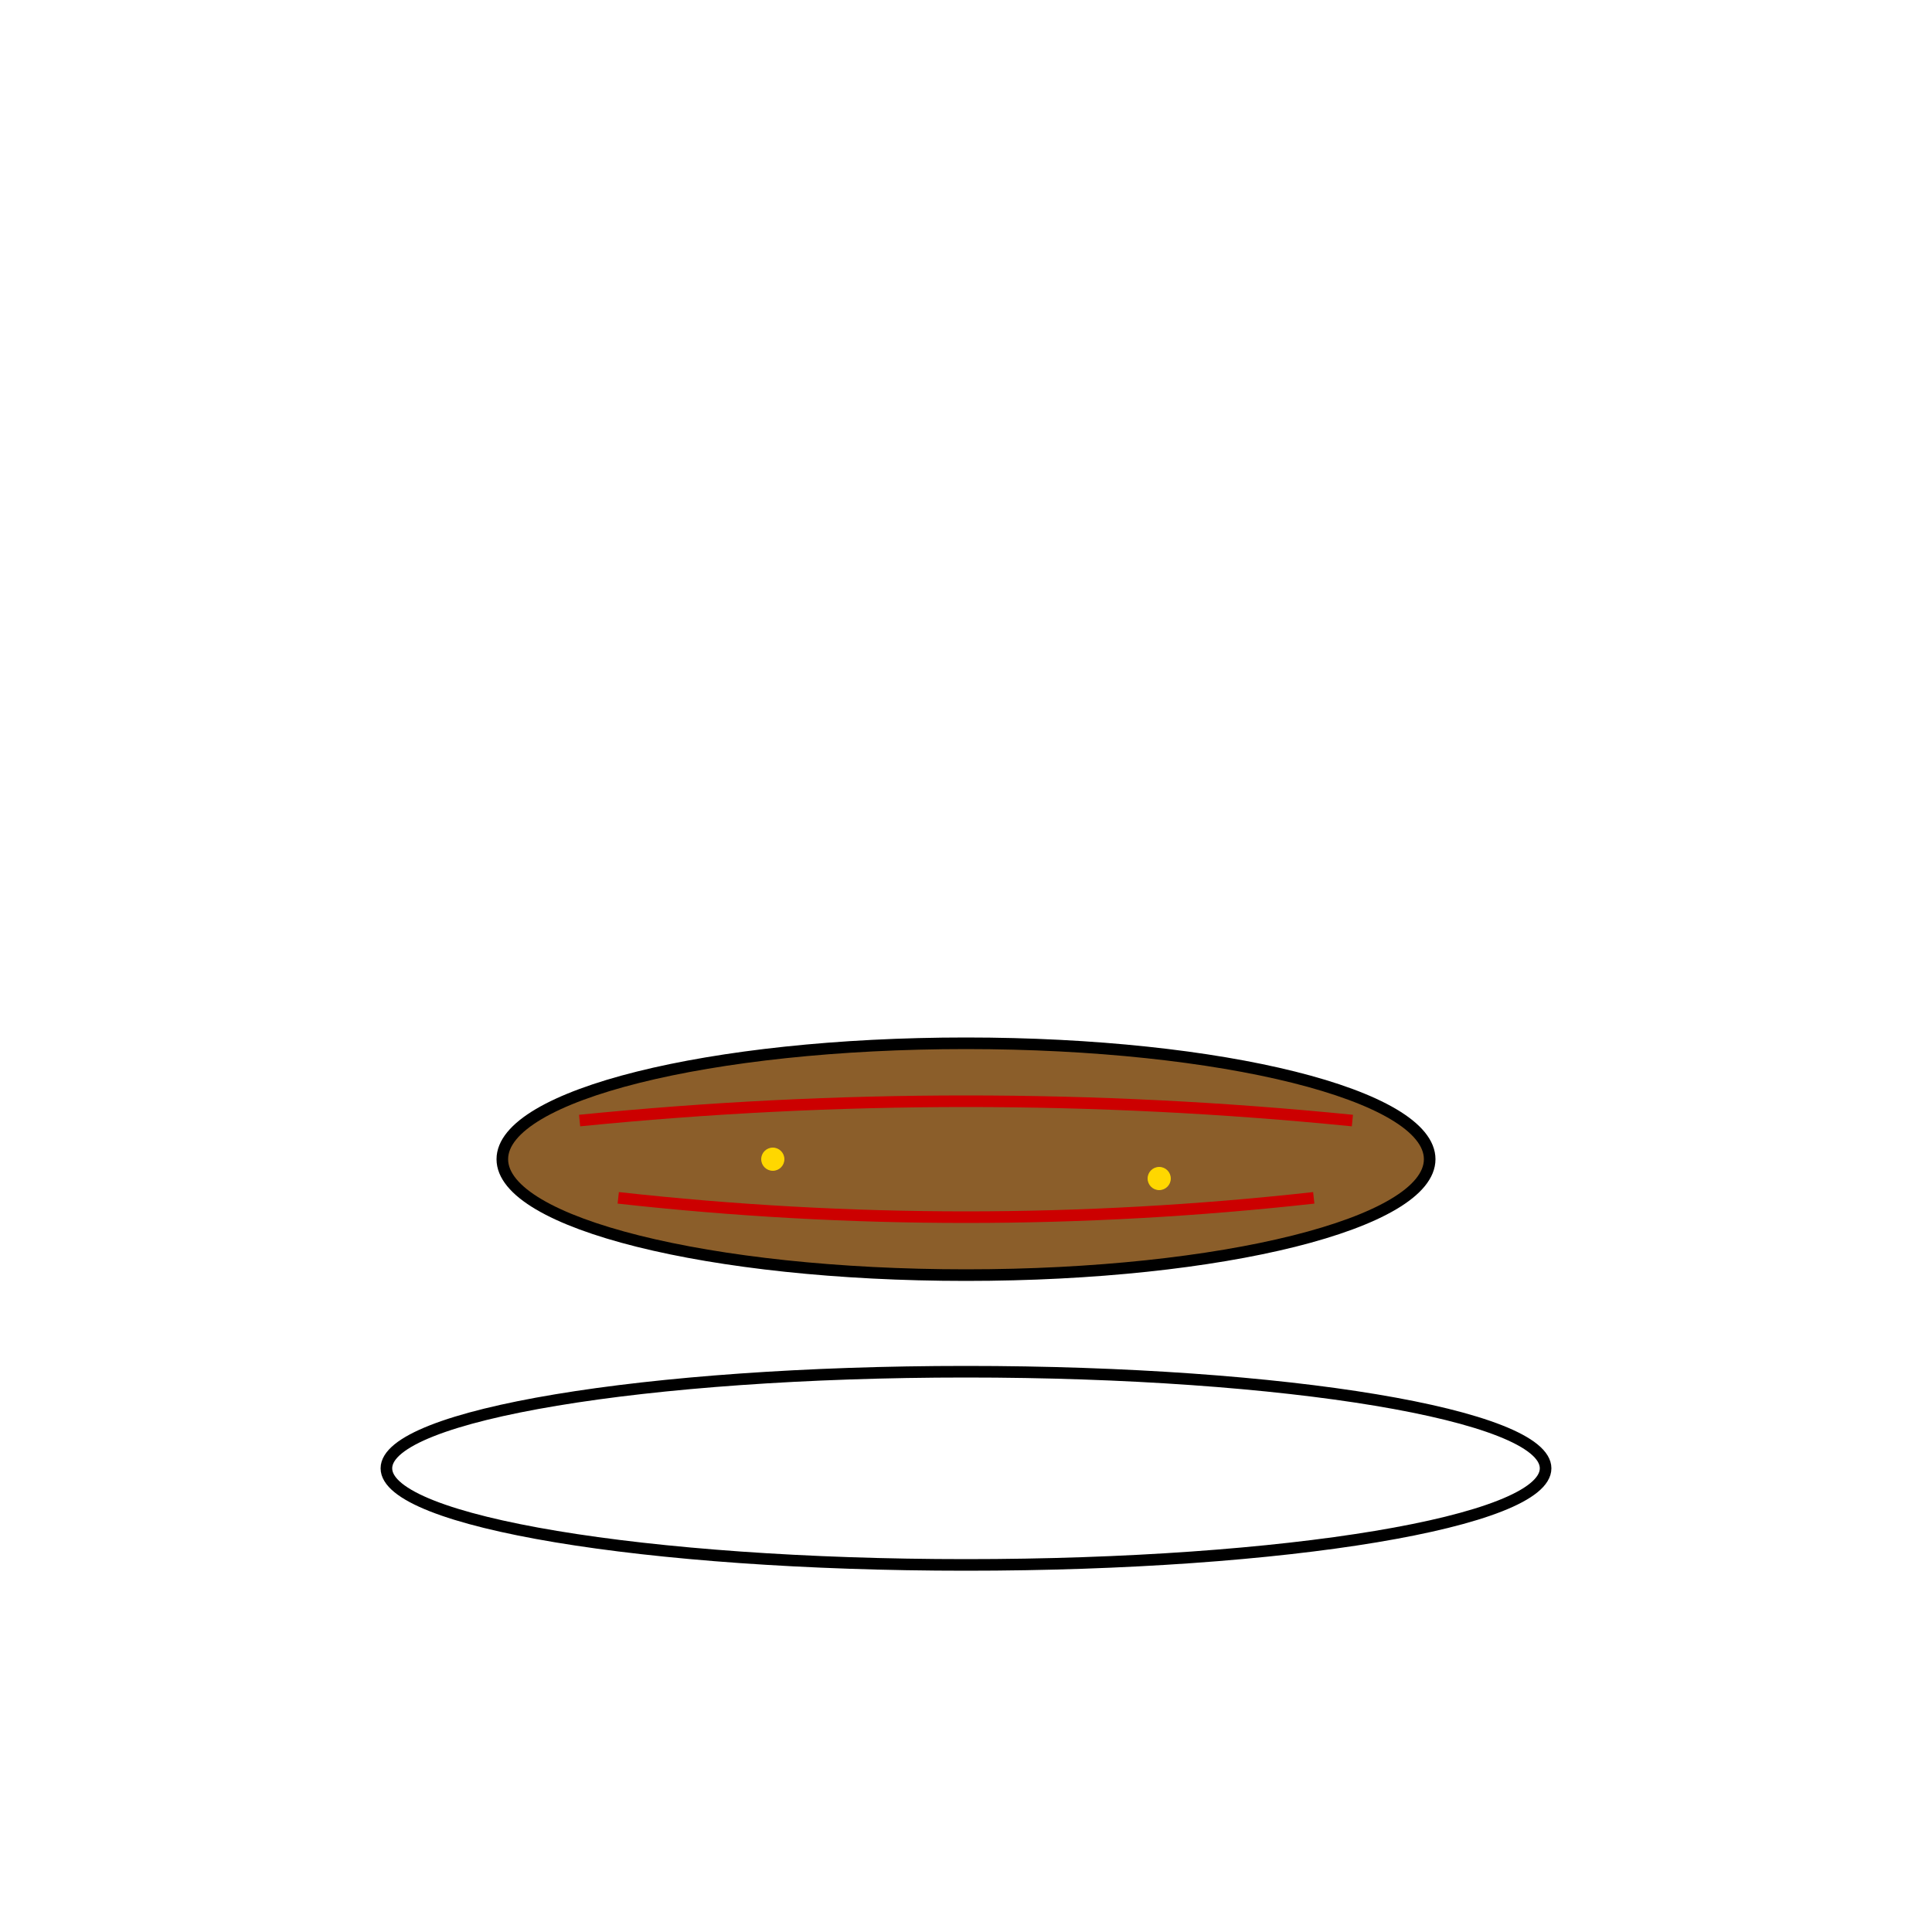
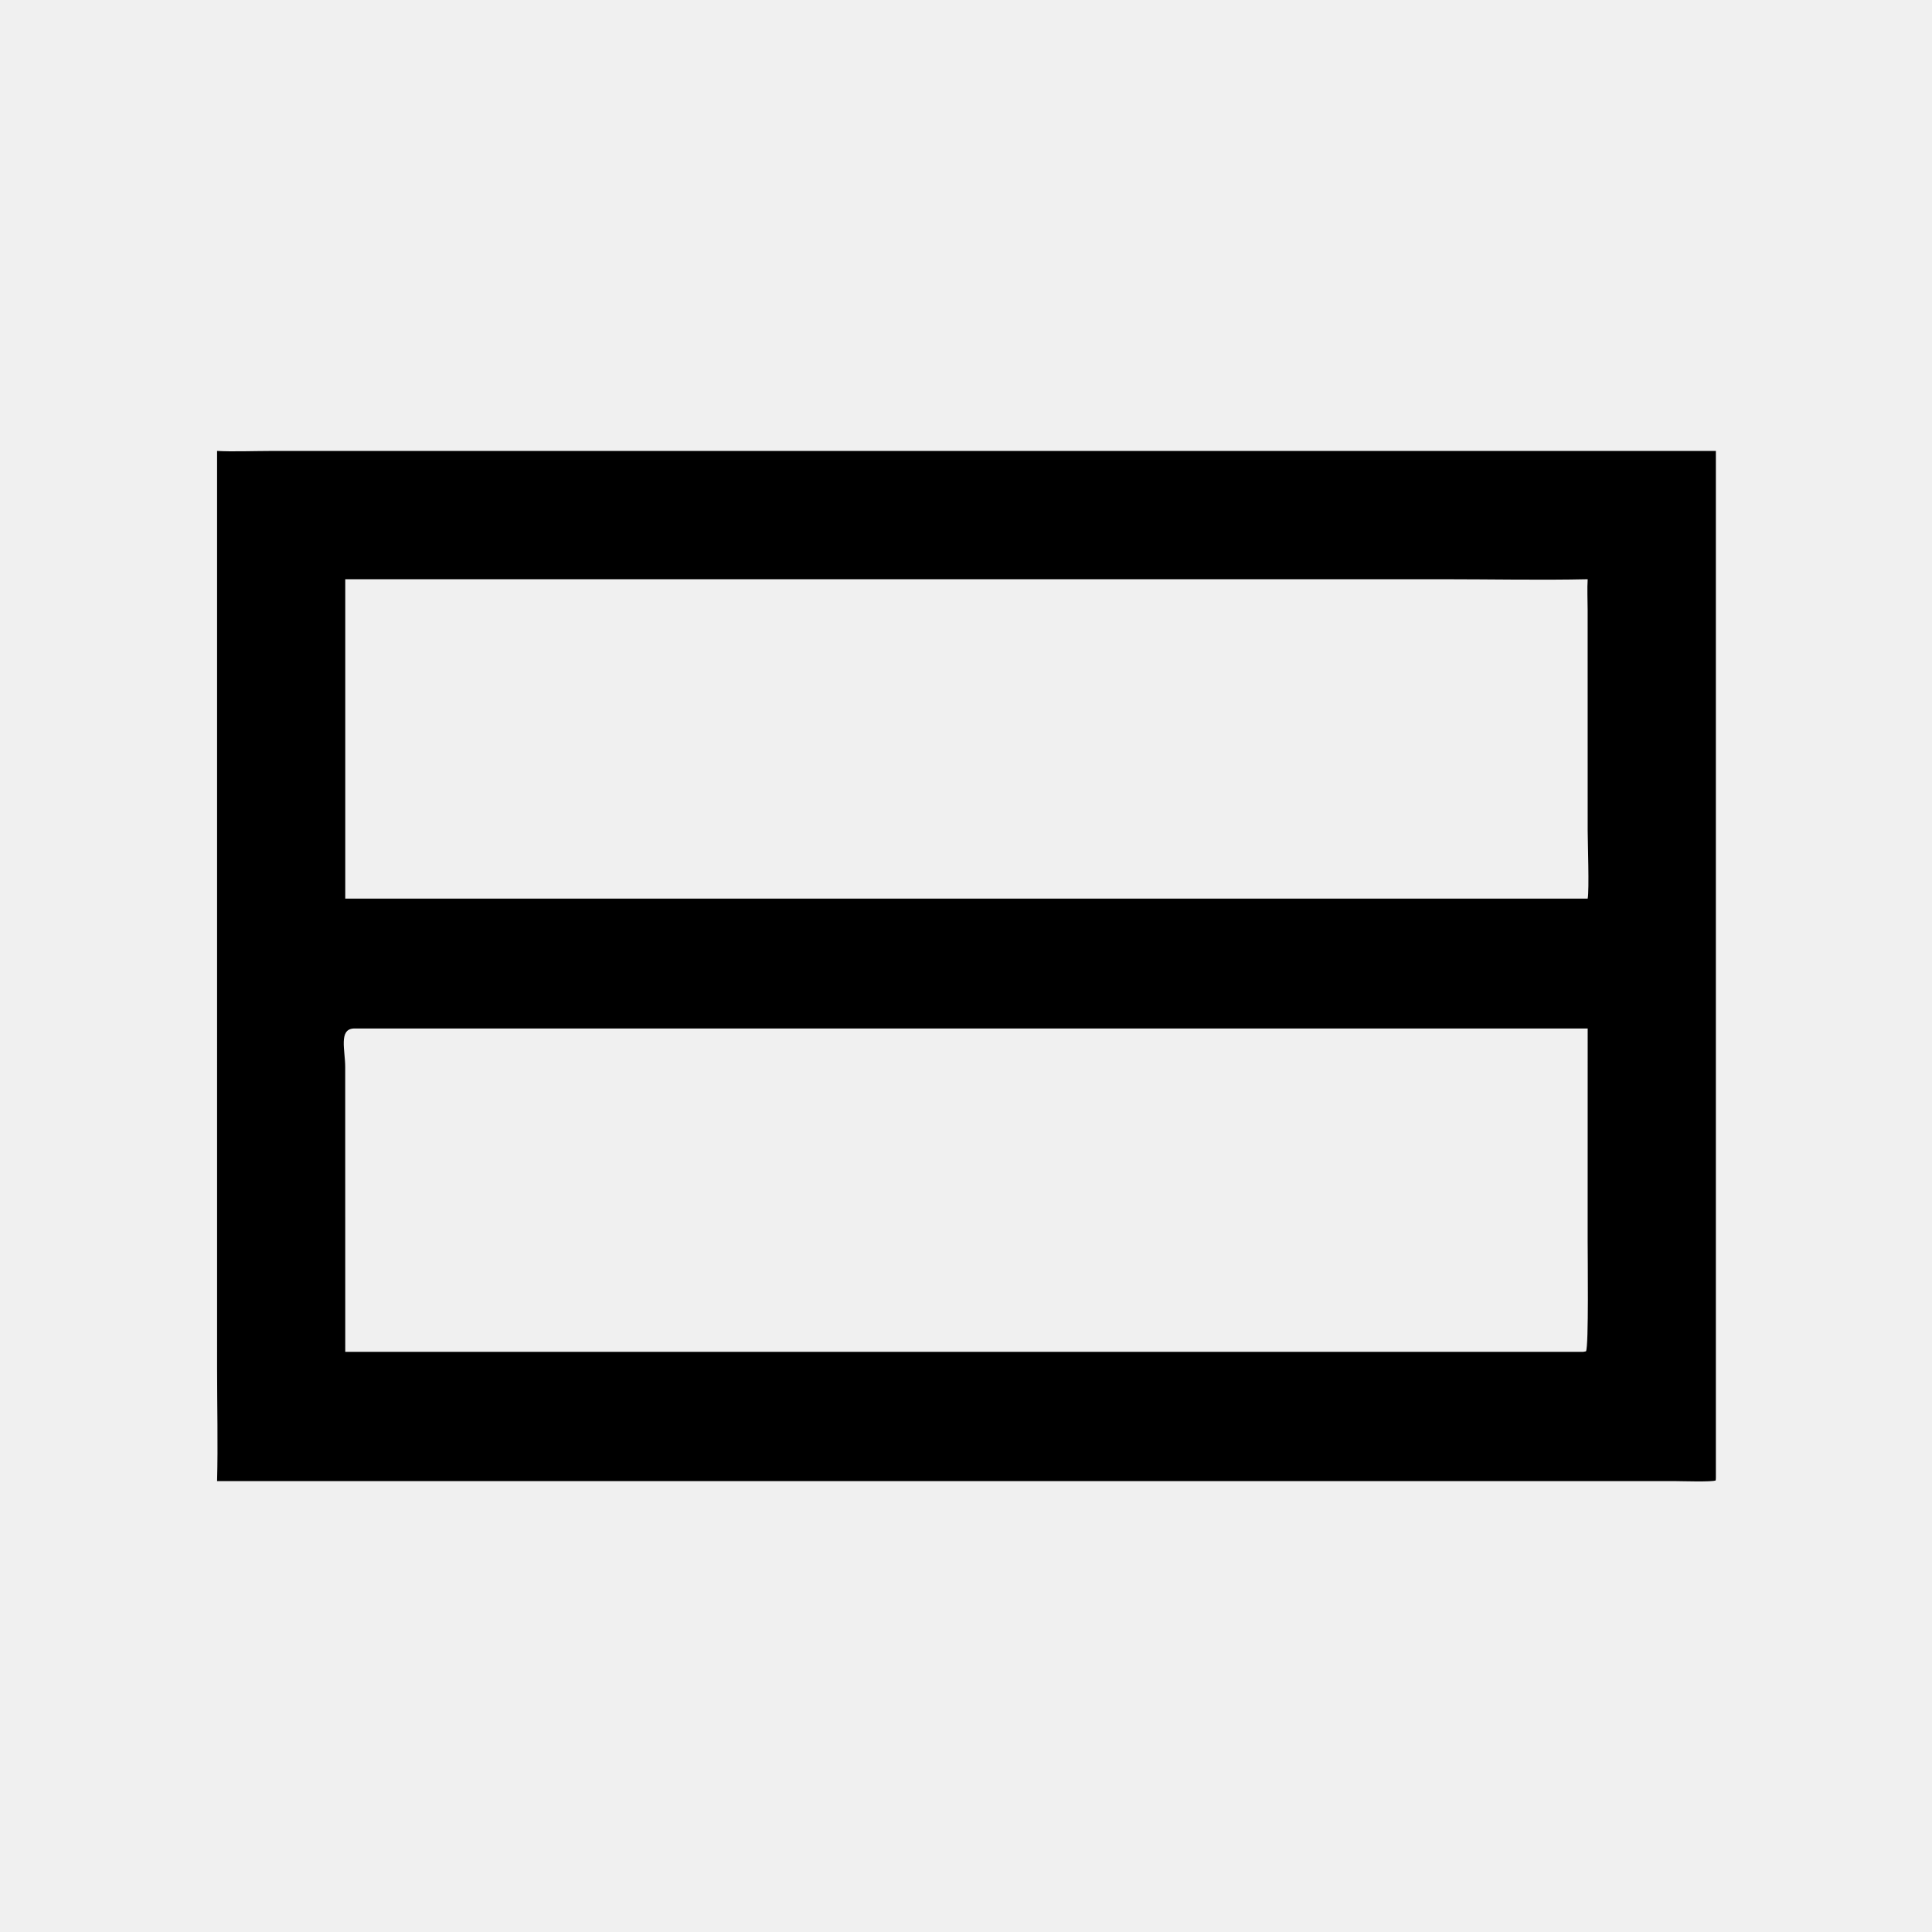
- <svg xmlns="http://www.w3.org/2000/svg" width="500" height="500" viewBox="0 0 500 500">
-   <rect width="500" height="500" fill="white" />
-   <ellipse cx="250" cy="380" rx="150" ry="25" fill="white" stroke="#000" stroke-width="3" />
-   <ellipse cx="250" cy="300" rx="120" ry="30" fill="#8B5E2A" stroke="#000" stroke-width="3" />
-   <path d="M 150 290 Q 250 280 350 290" stroke="#CC0000" stroke-width="3" fill="none" />
-   <path d="M 160 310 Q 250 320 340 310" stroke="#CC0000" stroke-width="3" fill="none" />
-   <circle cx="200" cy="300" r="3" fill="#FFD700" />
-   <circle cx="300" cy="305" r="3" fill="#FFD700" />
+ <svg xmlns="http://www.w3.org/2000/svg" height="512" preserveAspectRatio="none" style="display: block;" version="1.1" viewBox="0 0 2048 2048" width="512">
+   <path d="M 230.11 478.003 C 245.34 478.922 270.086 478.059 286.222 478.046 L 1818.89 478.003 L 1818.89 1566.75 L 1818.74 1569.27 C 1815.66 1571.18 1780.71 1570 1774.09 1570 L 230.11 1570 C 231.136 1532.37 230.124 1489.06 230.122 1450.99 L 230.11 478.003 z M 365.998 1433 L 1678.25 1433 L 1681.21 1432.45 C 1684.23 1427.38 1682.98 1330.8 1682.99 1315.34 L 1683.01 1090.27 L 374.717 1090.27 C 358.893 1091.23 365.93 1113.61 365.943 1130.93 L 365.998 1433 z M 365.998 952.58 L 1683.01 952.58 C 1684.8 944.106 1683.02 891.532 1683.01 880.613 L 1682.97 646.208 C 1682.93 635.947 1682.35 624.081 1683.01 614.001 C 1633.93 615.087 1580.03 614.006 1530.65 614.004 L 365.998 614.001 L 365.998 952.58 z" fill="rgb(0,0,0)" transform="translate(0,0)" />
</svg>
